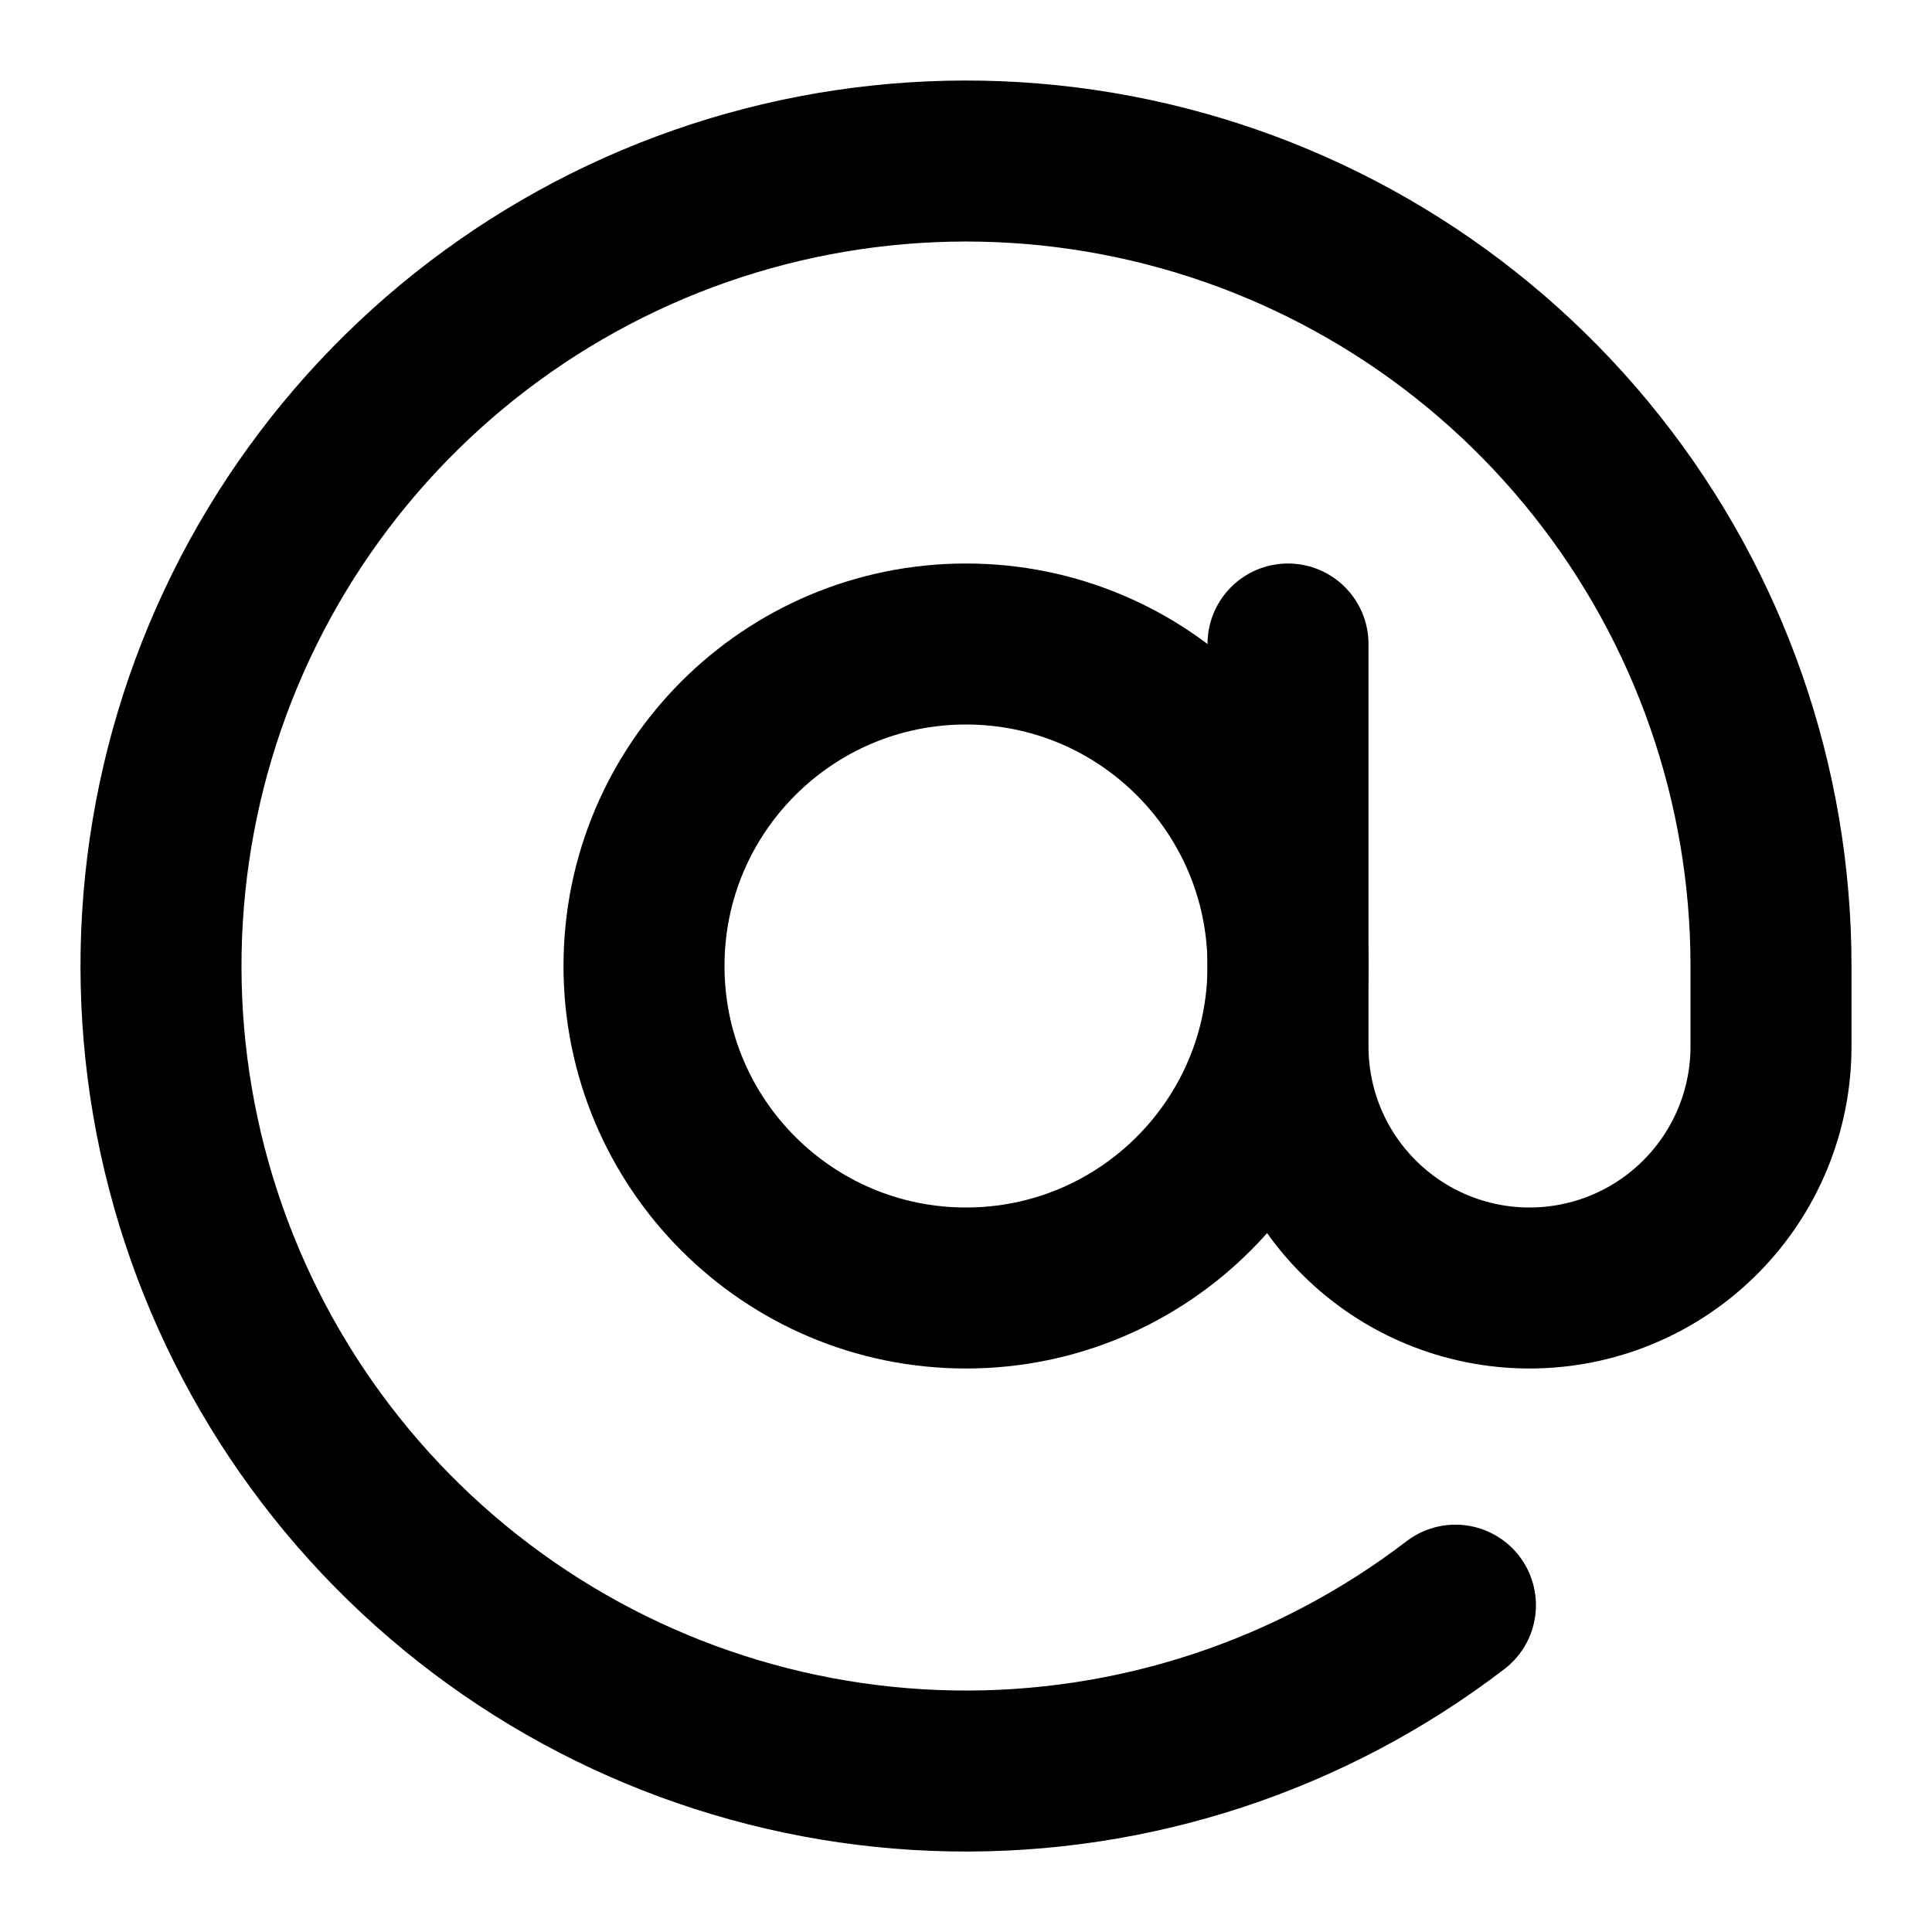
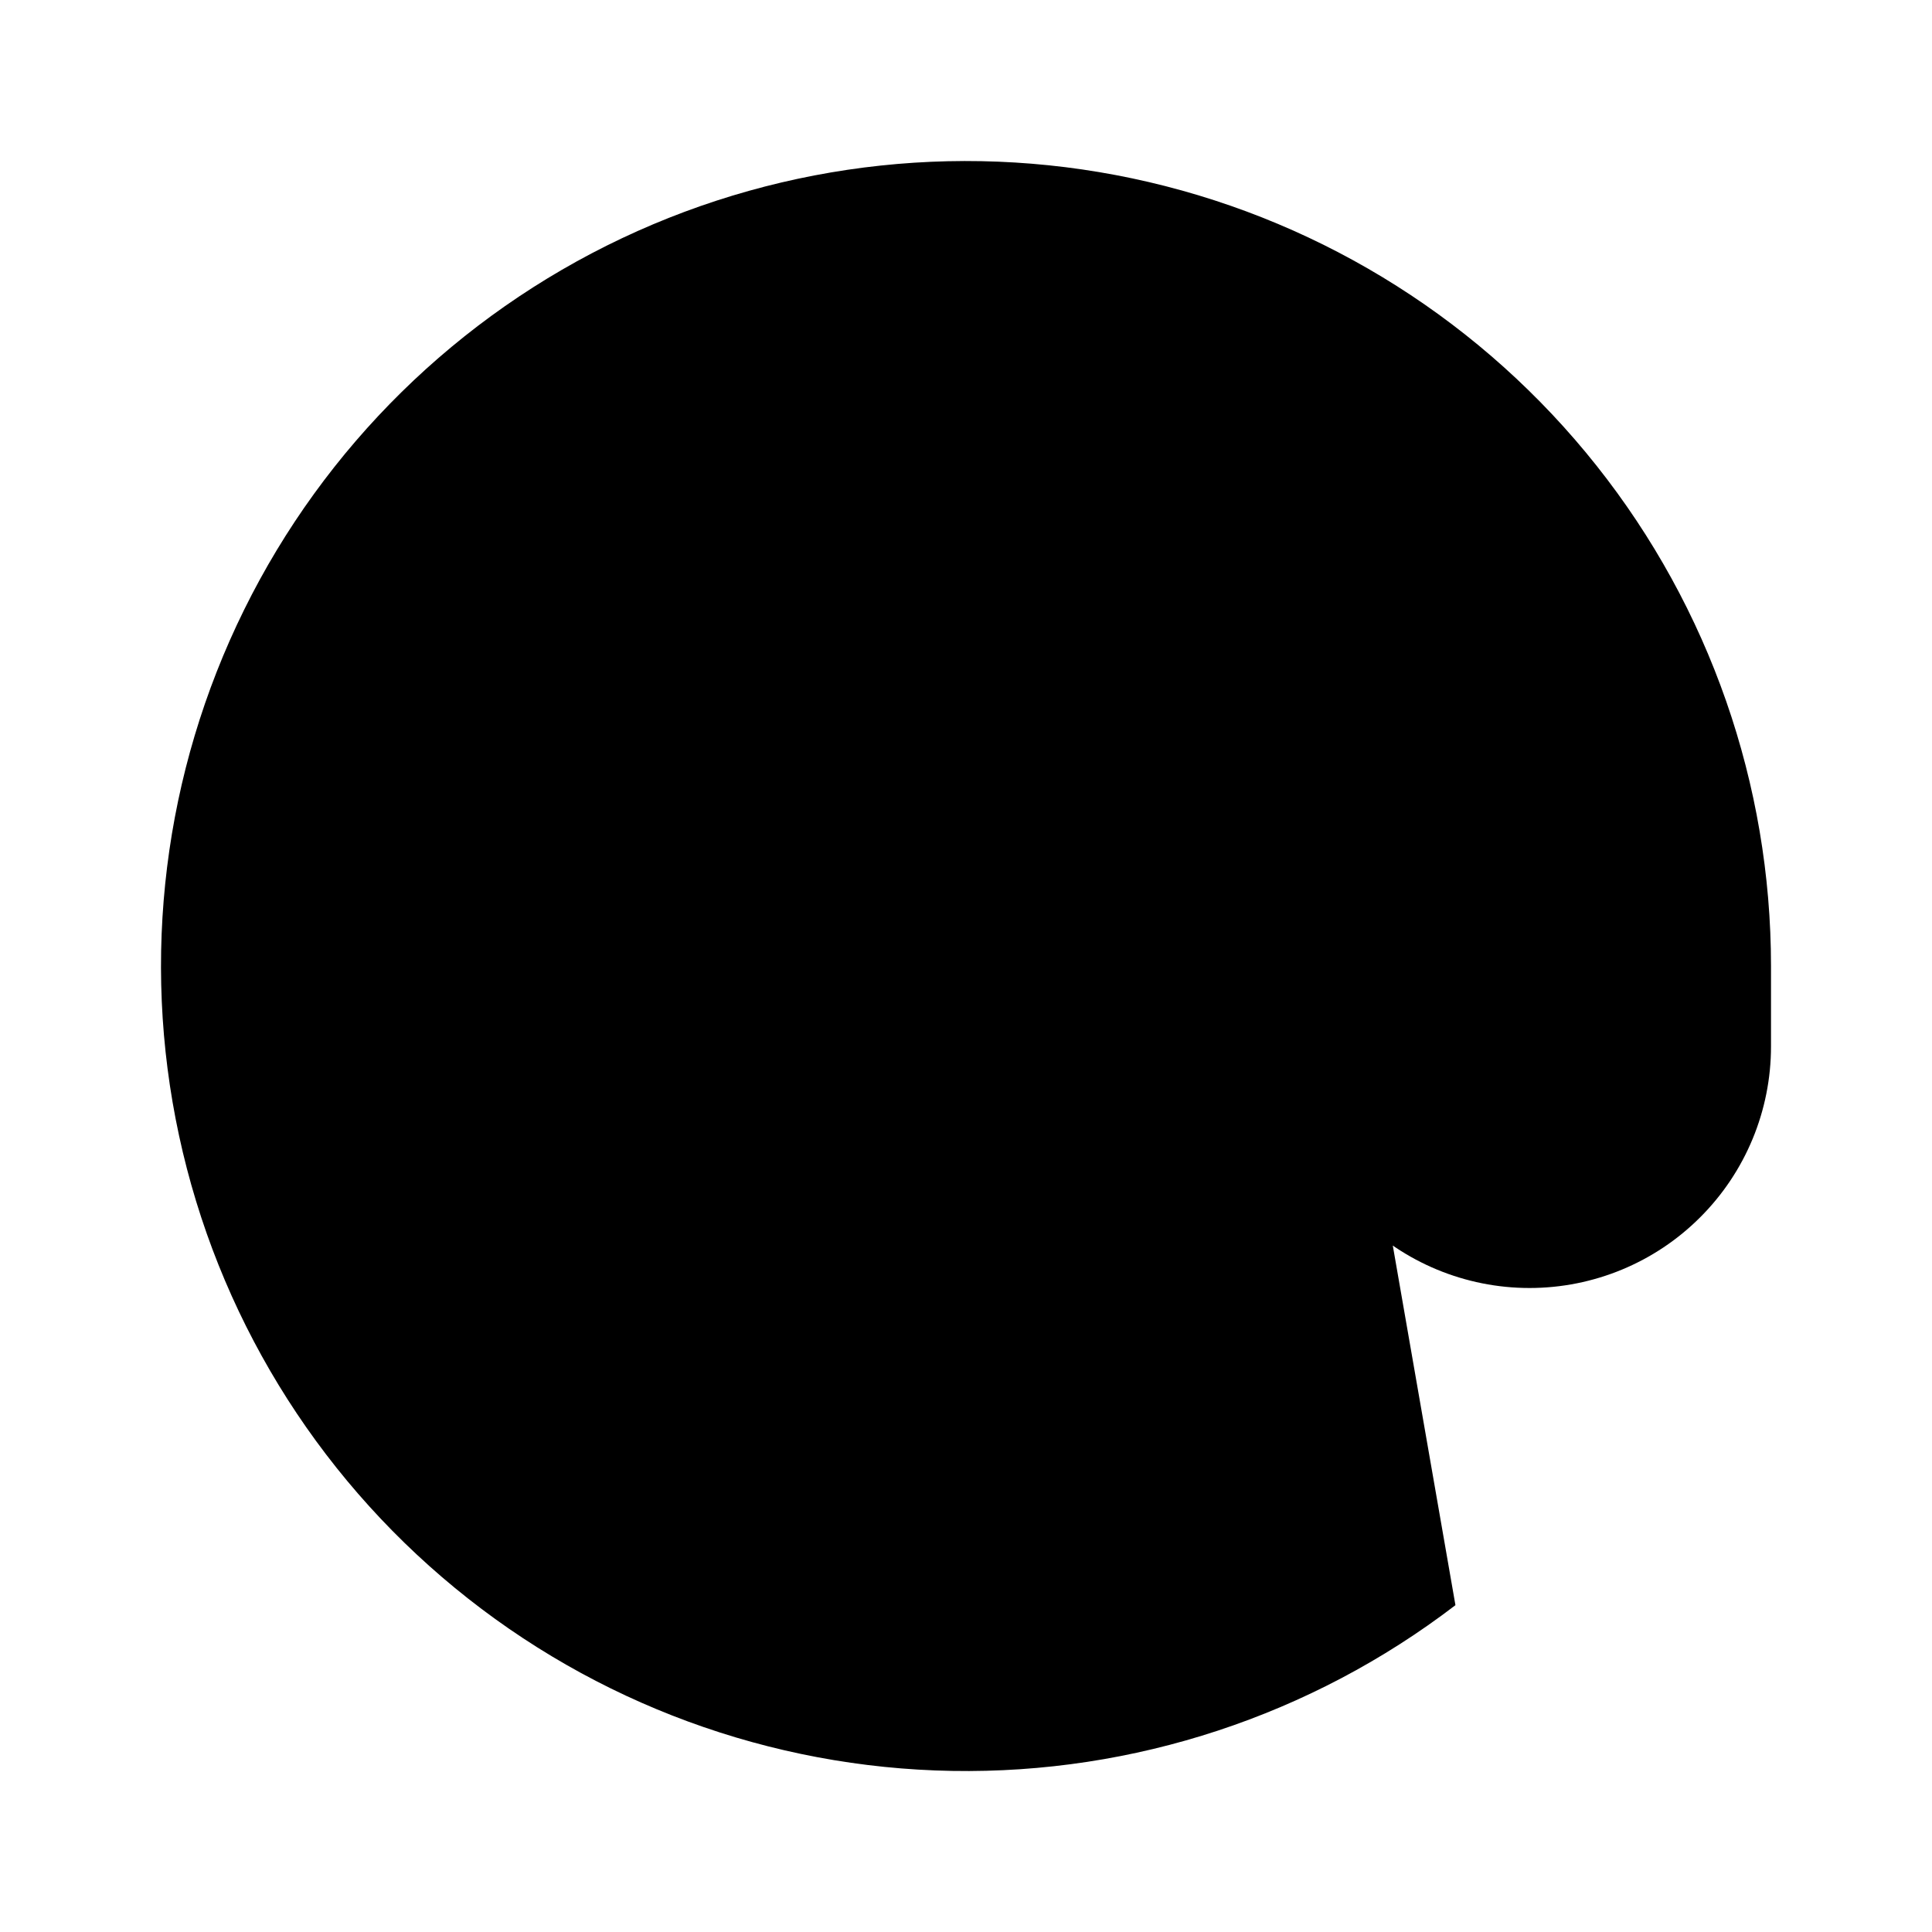
- <svg xmlns="http://www.w3.org/2000/svg" width="24" height="24" viewBox="0 0 24 24" fill="none">
-   <path d="M12 16C14.209 16 16 14.209 16 12C16 9.791 14.209 8 12 8C9.791 8 8 9.791 8 12C8 14.209 9.791 16 12 16Z" stroke="black" stroke-width="2" stroke-linecap="round" stroke-linejoin="round" />
-   <path d="M16 8V13C16 13.796 16.316 14.559 16.879 15.121C17.441 15.684 18.204 16 19 16C19.796 16 20.559 15.684 21.121 15.121C21.684 14.559 22 13.796 22 13V12C22 9.743 21.236 7.552 19.833 5.785C18.43 4.017 16.471 2.775 14.273 2.262C12.075 1.749 9.768 1.995 7.727 2.959C5.687 3.924 4.032 5.55 3.033 7.574C2.034 9.597 1.749 11.9 2.224 14.106C2.699 16.312 3.907 18.293 5.651 19.726C7.394 21.159 9.571 21.96 11.828 21.999C14.085 22.038 16.288 21.312 18.08 19.94" stroke="black" stroke-width="2" stroke-linecap="round" stroke-linejoin="round" />
+ <svg xmlns="http://www.w3.org/2000/svg" width="24" height="24" viewBox="0 0 24 24">
+   <path d="M12 16C14.209 16 16 14.209 16 12C16 9.791 14.209 8 12 8C9.791 8 8 9.791 8 12C8 14.209 9.791 16 12 16Z" />
+   <path d="M16 8V13C16 13.796 16.316 14.559 16.879 15.121C17.441 15.684 18.204 16 19 16C19.796 16 20.559 15.684 21.121 15.121C21.684 14.559 22 13.796 22 13V12C22 9.743 21.236 7.552 19.833 5.785C18.43 4.017 16.471 2.775 14.273 2.262C12.075 1.749 9.768 1.995 7.727 2.959C5.687 3.924 4.032 5.55 3.033 7.574C2.034 9.597 1.749 11.9 2.224 14.106C2.699 16.312 3.907 18.293 5.651 19.726C7.394 21.159 9.571 21.96 11.828 21.999C14.085 22.038 16.288 21.312 18.08 19.94" />
</svg>
